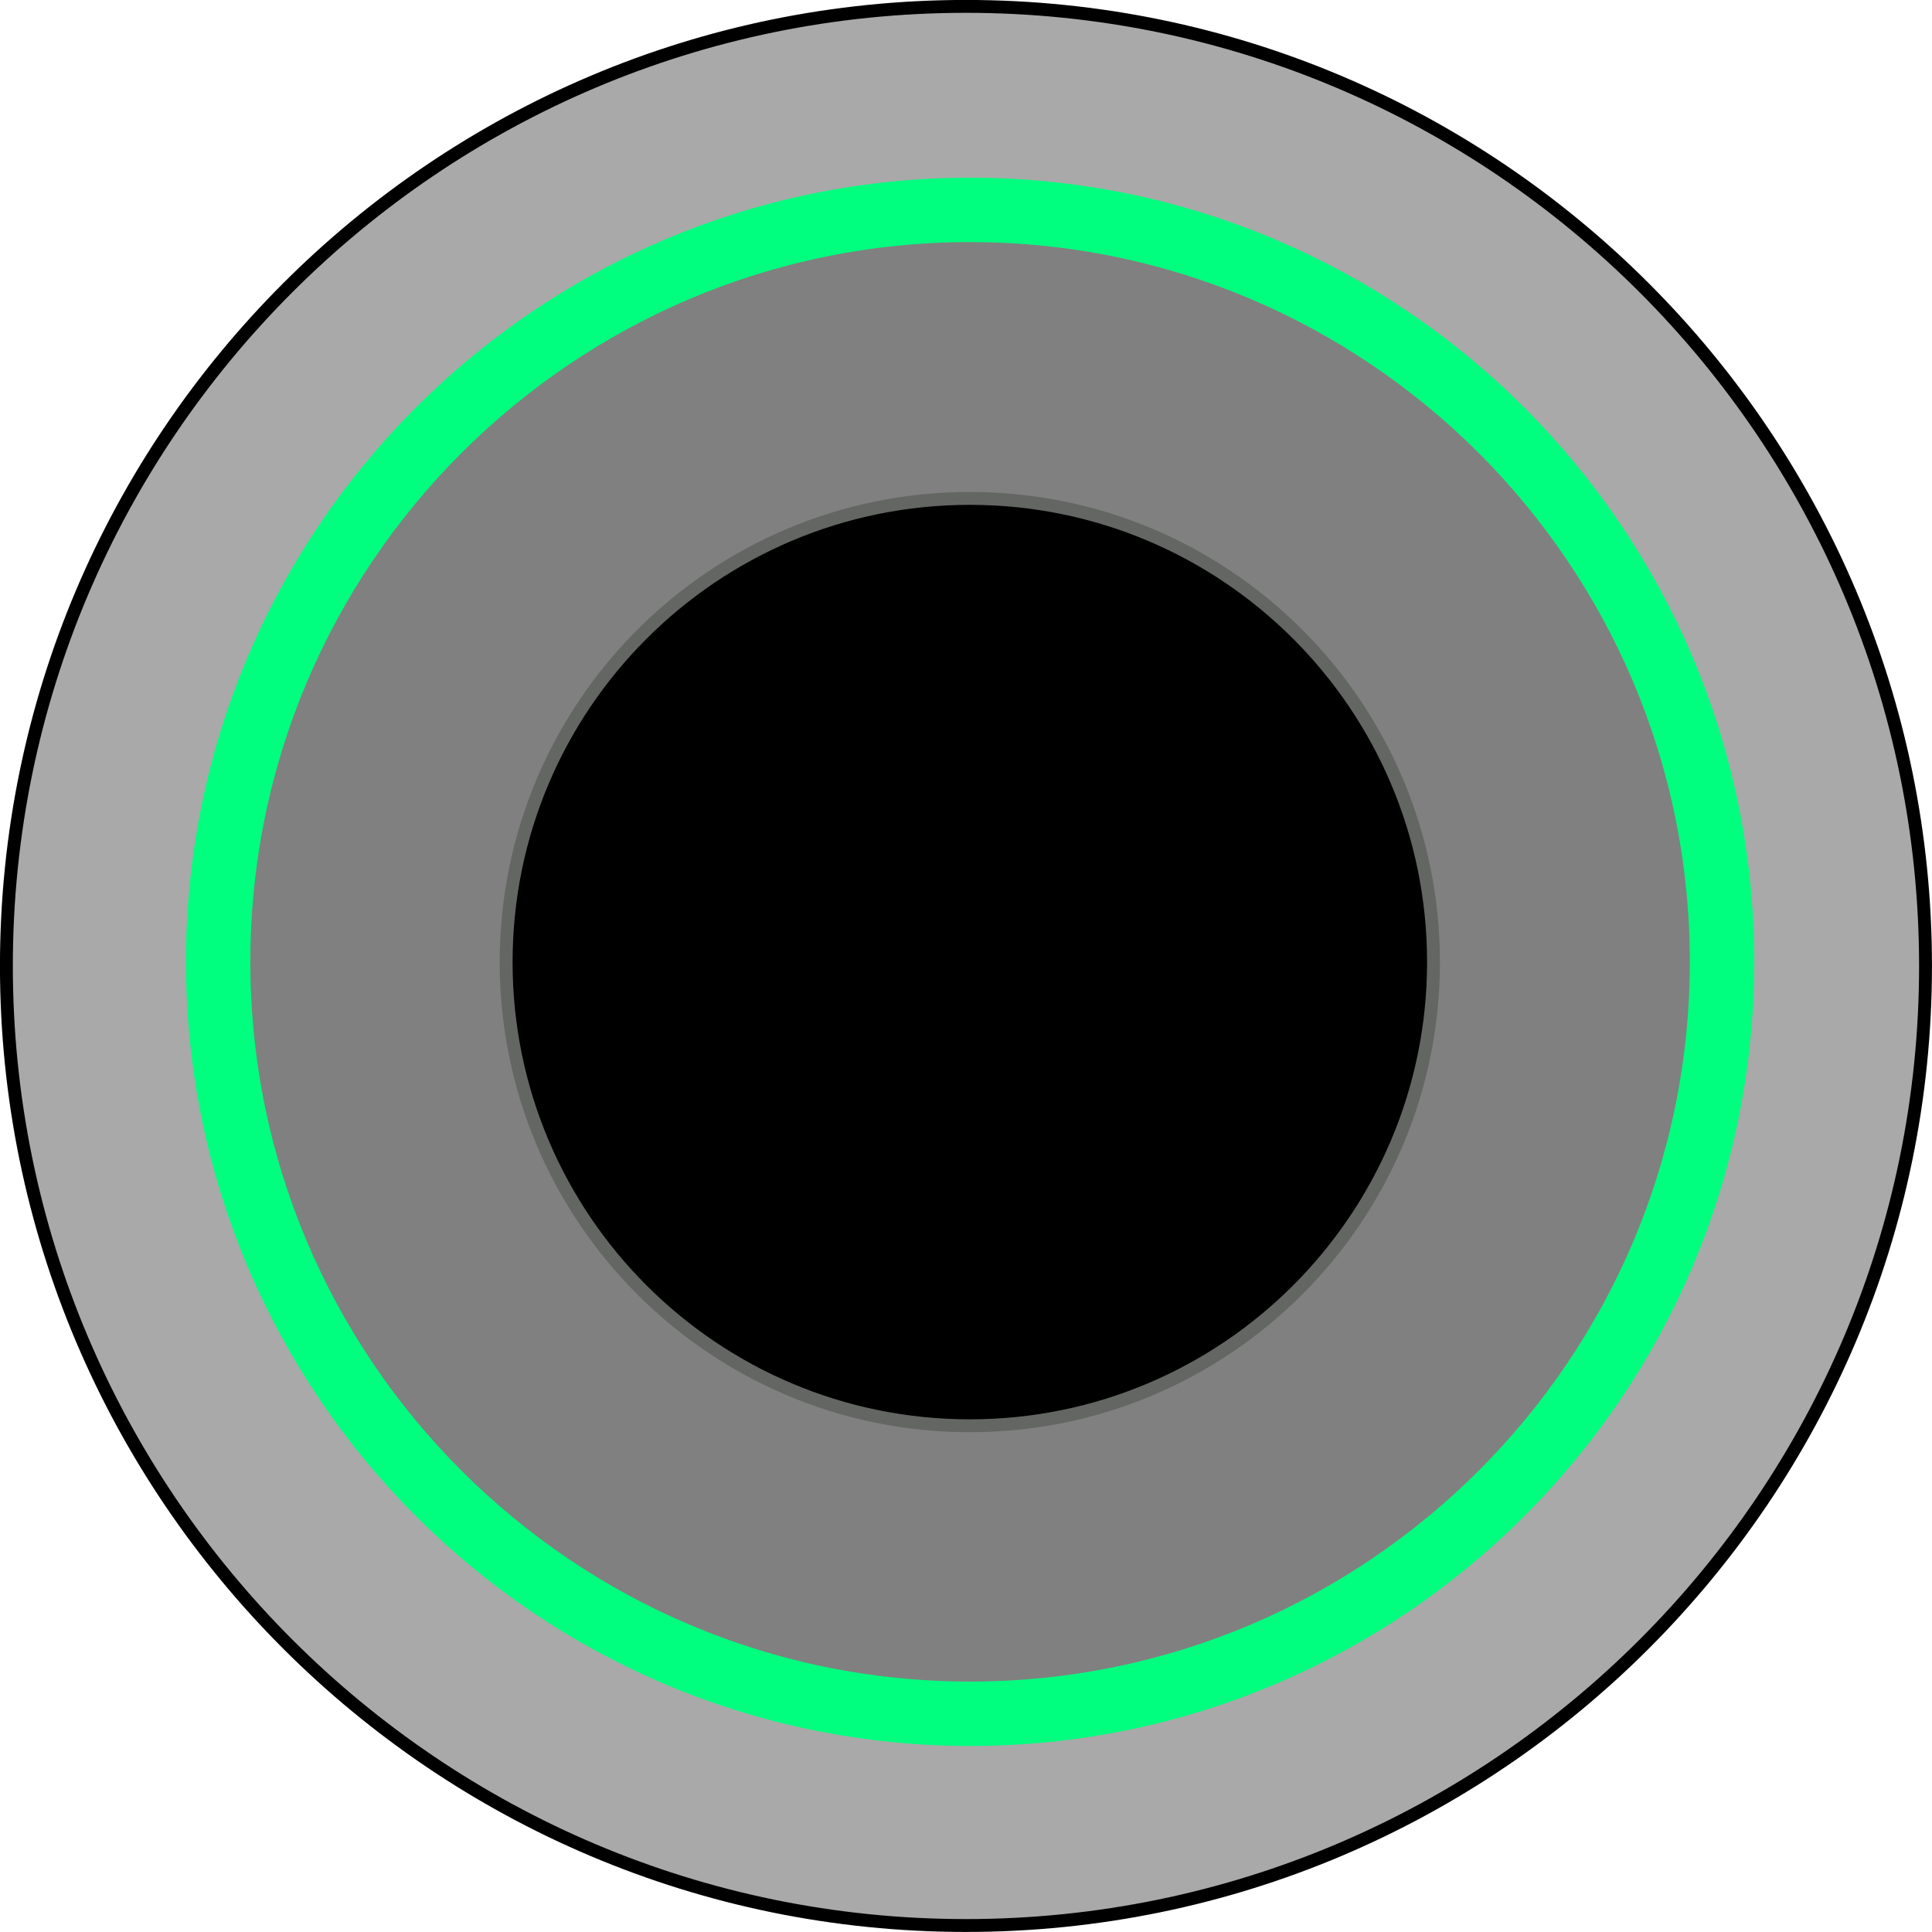
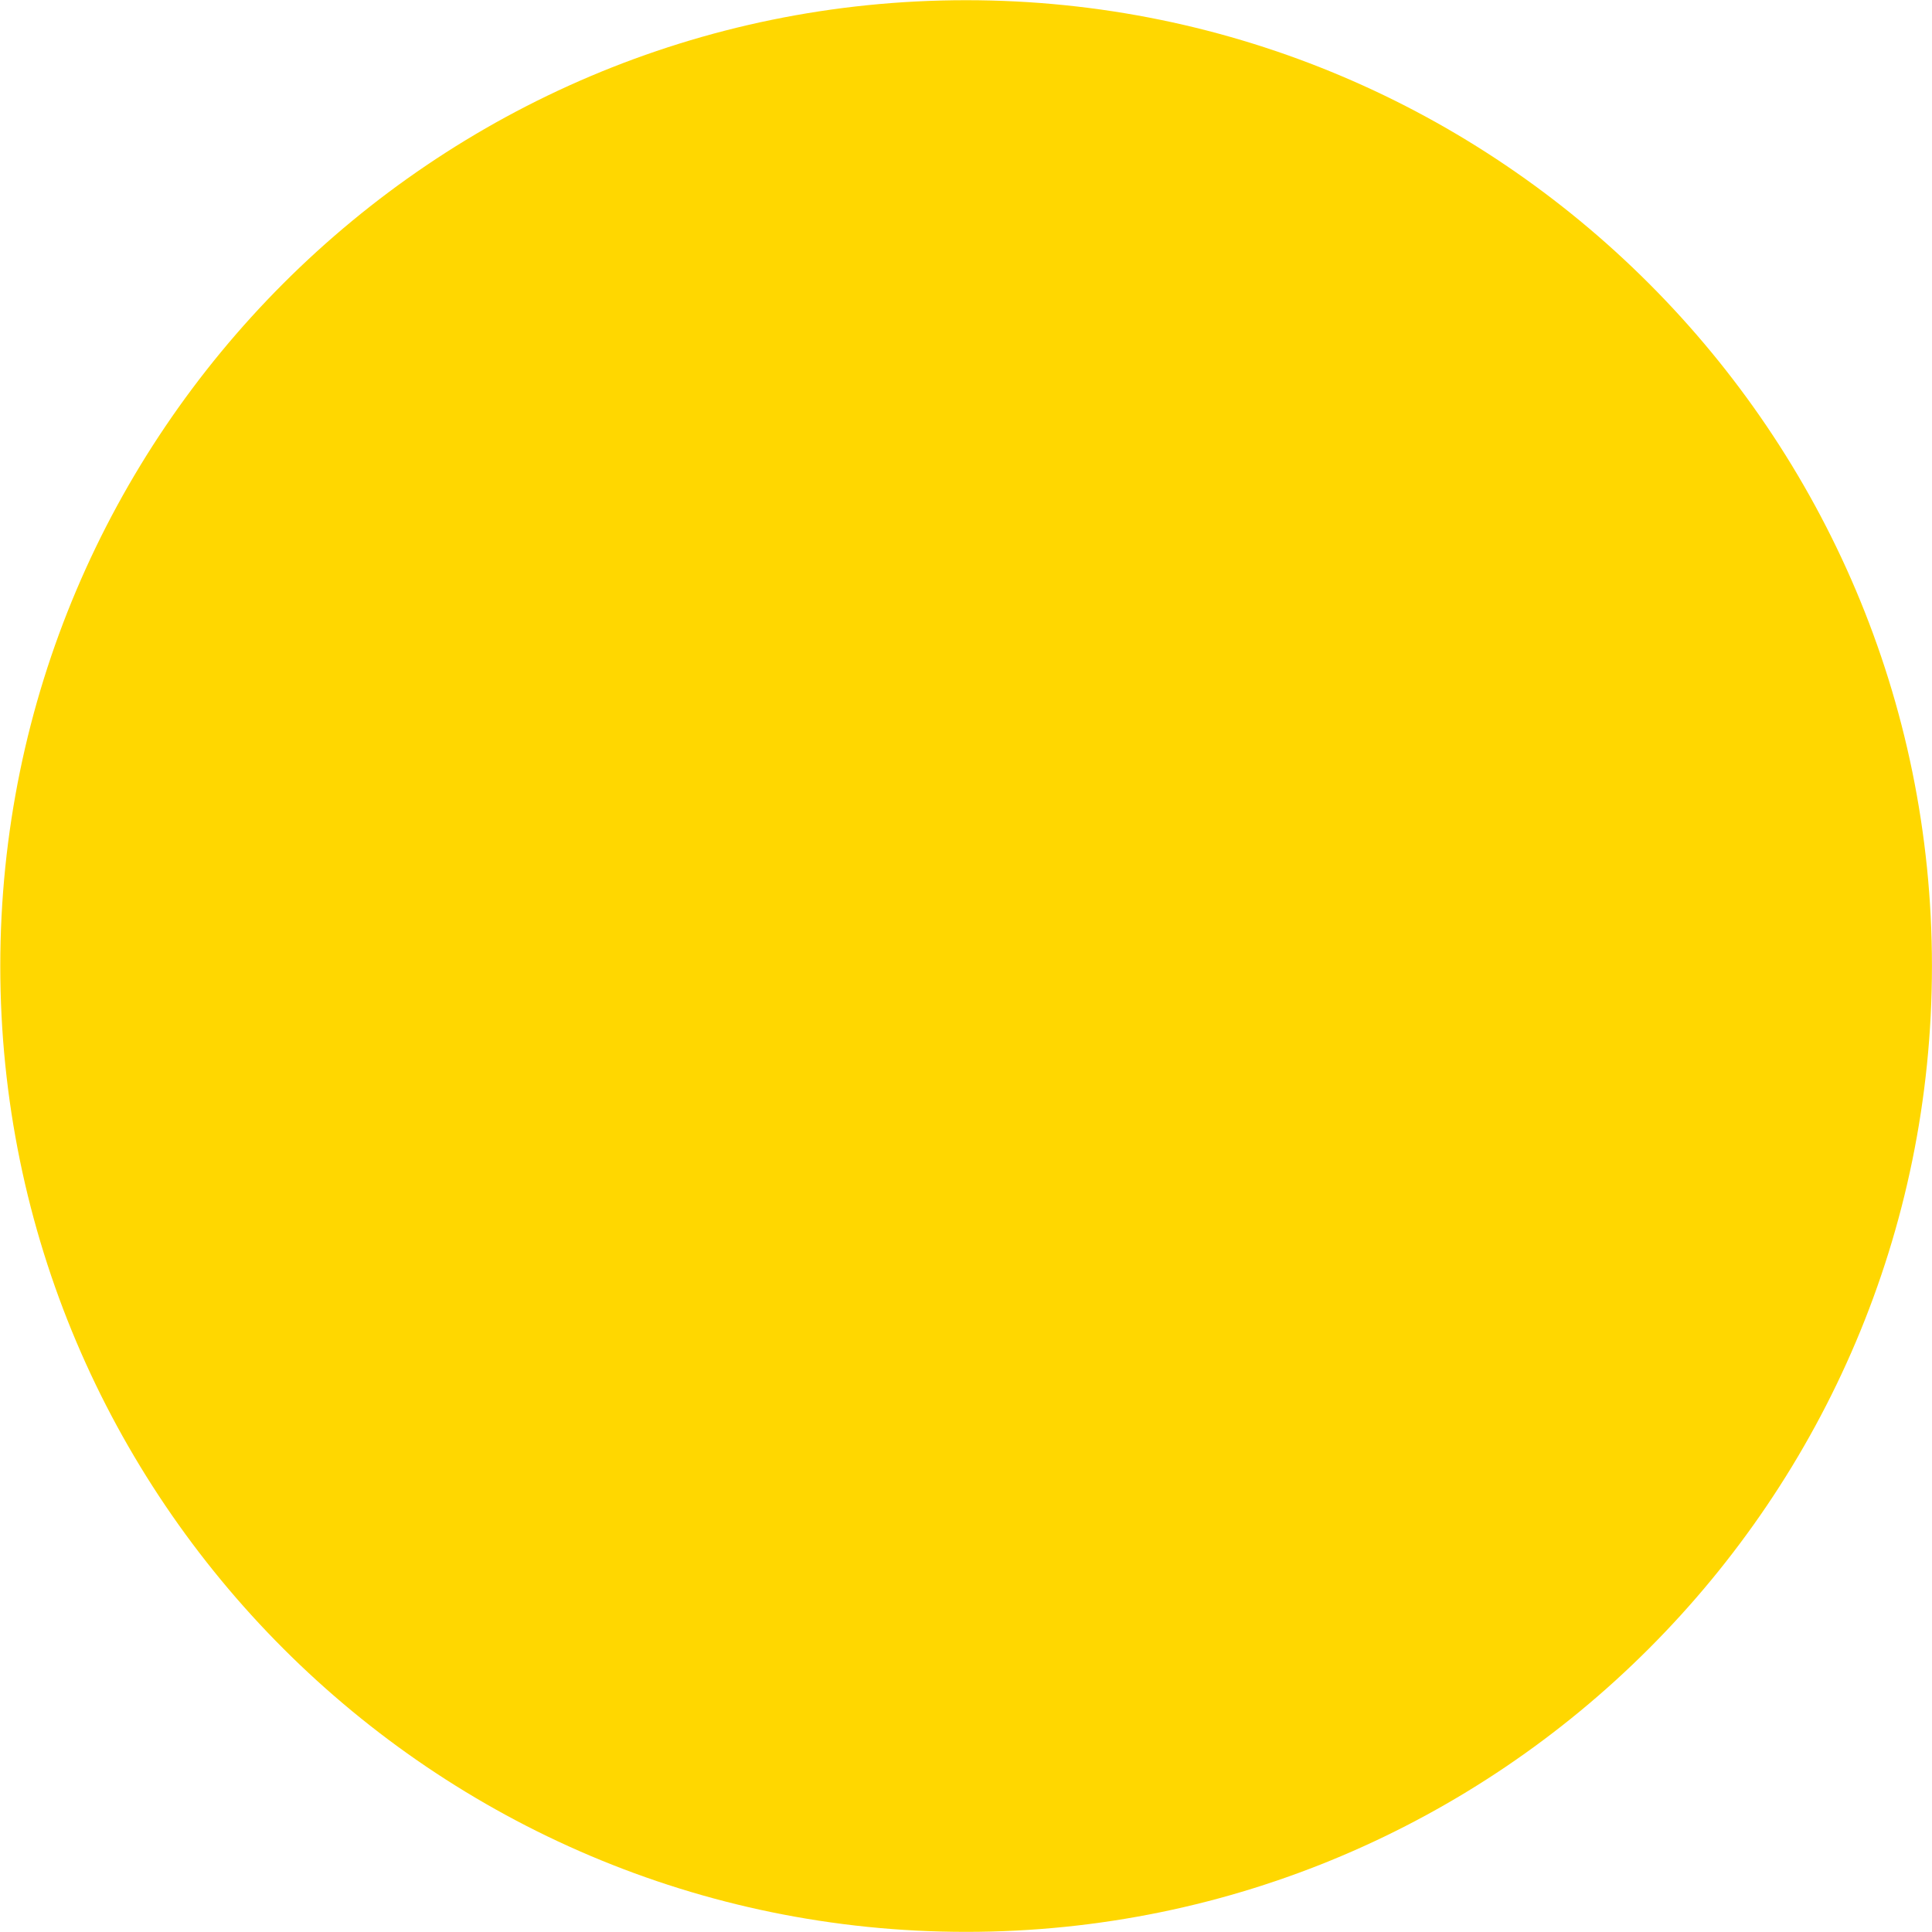
- <svg xmlns="http://www.w3.org/2000/svg" width="7.5mm" height="7.5mm" viewBox="0 0 7.5 7.5" version="1.1" id="svg15246">
+ <svg xmlns="http://www.w3.org/2000/svg" width="22" height="22" viewBox="0 0 5.821 5.821" version="1.1" id="svg15246">
  <defs id="defs15240">
    <clipPath id="clip89">
      <rect y="0" x="0" width="18" height="19" id="rect4864" />
    </clipPath>
    <clipPath id="clip90">
      <path d="m 0.898,0.129 h 16.25 v 17.883 h -16.25 z m 0,0" id="path4861" />
    </clipPath>
    <mask id="mask44">
      <g style="filter:url(#alpha)" id="g4858" transform="matrix(0.2645833,0,0,0.2645833,89.35879,128.5777)">
        <rect x="0" y="0" width="3052.87" height="3351.5" style="fill:#000000;fill-opacity:0.15;stroke:none" id="rect4856" />
      </g>
    </mask>
    <filter id="alpha" filterUnits="objectBoundingBox" x="0" y="0" width="1" height="1">
      <feColorMatrix type="matrix" in="SourceGraphic" values="0 0 0 0 1 0 0 0 0 1 0 0 0 0 1 0 0 0 1 0" id="feColorMatrix4149" />
    </filter>
    <clipPath id="clipPath17821">
      <rect y="0" x="0" width="18" height="19" id="rect17819" />
    </clipPath>
    <clipPath id="clipPath17825">
      <path d="m 0.898,0.129 h 16.25 v 17.883 h -16.25 z m 0,0" id="path17823" />
    </clipPath>
    <clipPath id="clip87">
      <rect y="0" x="0" width="24" height="26" id="rect4848" />
    </clipPath>
    <clipPath id="clip88">
      <path d="m 0.684,0.922 h 22.68 v 24.938 H 0.684 Z m 0,0" id="path4845" />
    </clipPath>
    <mask id="mask43">
      <g style="filter:url(#alpha)" id="g4842" transform="matrix(0.2645833,0,0,0.2645833,89.35879,128.5777)">
        <rect x="0" y="0" width="3052.87" height="3351.5" style="fill:#000000;fill-opacity:0.15;stroke:none" id="rect4840" />
      </g>
    </mask>
    <filter id="filter17836" filterUnits="objectBoundingBox" x="0" y="0" width="1" height="1">
      <feColorMatrix type="matrix" in="SourceGraphic" values="0 0 0 0 1 0 0 0 0 1 0 0 0 0 1 0 0 0 1 0" id="feColorMatrix17834" />
    </filter>
    <clipPath id="clipPath17840">
      <rect y="0" x="0" width="24" height="26" id="rect17838" />
    </clipPath>
    <clipPath id="clipPath17844">
      <path d="m 0.684,0.922 h 22.68 v 24.938 H 0.684 Z m 0,0" id="path17842" />
    </clipPath>
  </defs>
-   <g id="layer1" transform="translate(-88.61115,-120.0542)">
-     <path id="path7255" d="m 92.361,127.529 c -2.054,0 -3.725,-1.671 -3.725,-3.725 0,-2.054 1.671,-3.725 3.725,-3.725 2.054,0 3.725,1.671 3.725,3.725 0,2.054 -1.671,3.725 -3.725,3.725" style="display:inline;fill:#a9a9a9;fill-opacity:1;fill-rule:nonzero;stroke:#000000;stroke-width:0.05;stroke-miterlimit:4;stroke-dasharray:none;stroke-opacity:1" />
-     <path id="path7261" d="m 92.377,126.707 c -1.61,0 -2.919,-1.309 -2.919,-2.919 0,-1.61 1.309,-2.919 2.919,-2.919 1.61,0 2.919,1.309 2.919,2.919 0,1.61 -1.309,2.919 -2.919,2.919" style="fill:#808080;fill-opacity:1;fill-rule:nonzero;stroke:#00ff7f;stroke-width:0.25;stroke-miterlimit:4;stroke-dasharray:none;stroke-opacity:1" />
-     <path id="path7265" d="m 94.176,123.789 c 0,0.994 -0.806,1.8 -1.8,1.8 -0.994,0 -1.8,-0.806 -1.8,-1.8 0,-0.994 0.806,-1.8 1.8,-1.8 0.994,0 1.8,0.806 1.8,1.8" style="fill:#000000;fill-opacity:1;fill-rule:nonzero;stroke:#636663;stroke-width:0.05;stroke-miterlimit:4;stroke-dasharray:none;stroke-opacity:1" />
+   <g id="layer1" transform="translate(-88.61115,-121.7334)">
+     <path id="path7261" d="m 91.522,127.554 c -1.605,0 -2.91,-1.305 -2.91,-2.91 0,-1.605 1.305,-2.91 2.91,-2.91 1.605,0 2.91,1.305 2.91,2.91 0,1.605 -1.305,2.91 -2.91,2.91" style="fill:#ffd700;fill-opacity:1;fill-rule:nonzero;stroke:none;stroke-width:0.249;stroke-miterlimit:4;stroke-dasharray:none;stroke-opacity:1" />
+     <path id="path7265" d="m 93.109,124.644 c 0,0.876 -0.711,1.588 -1.587,1.588 -0.876,0 -1.588,-0.711 -1.588,-1.588 0,-0.876 0.711,-1.587 1.588,-1.587 0.876,0 1.587,0.711 1.587,1.587" style="display:none;fill:#000000;fill-opacity:1;fill-rule:nonzero;stroke:none;stroke-width:0.044;stroke-miterlimit:4;stroke-dasharray:none;stroke-opacity:1" />
  </g>
</svg>
